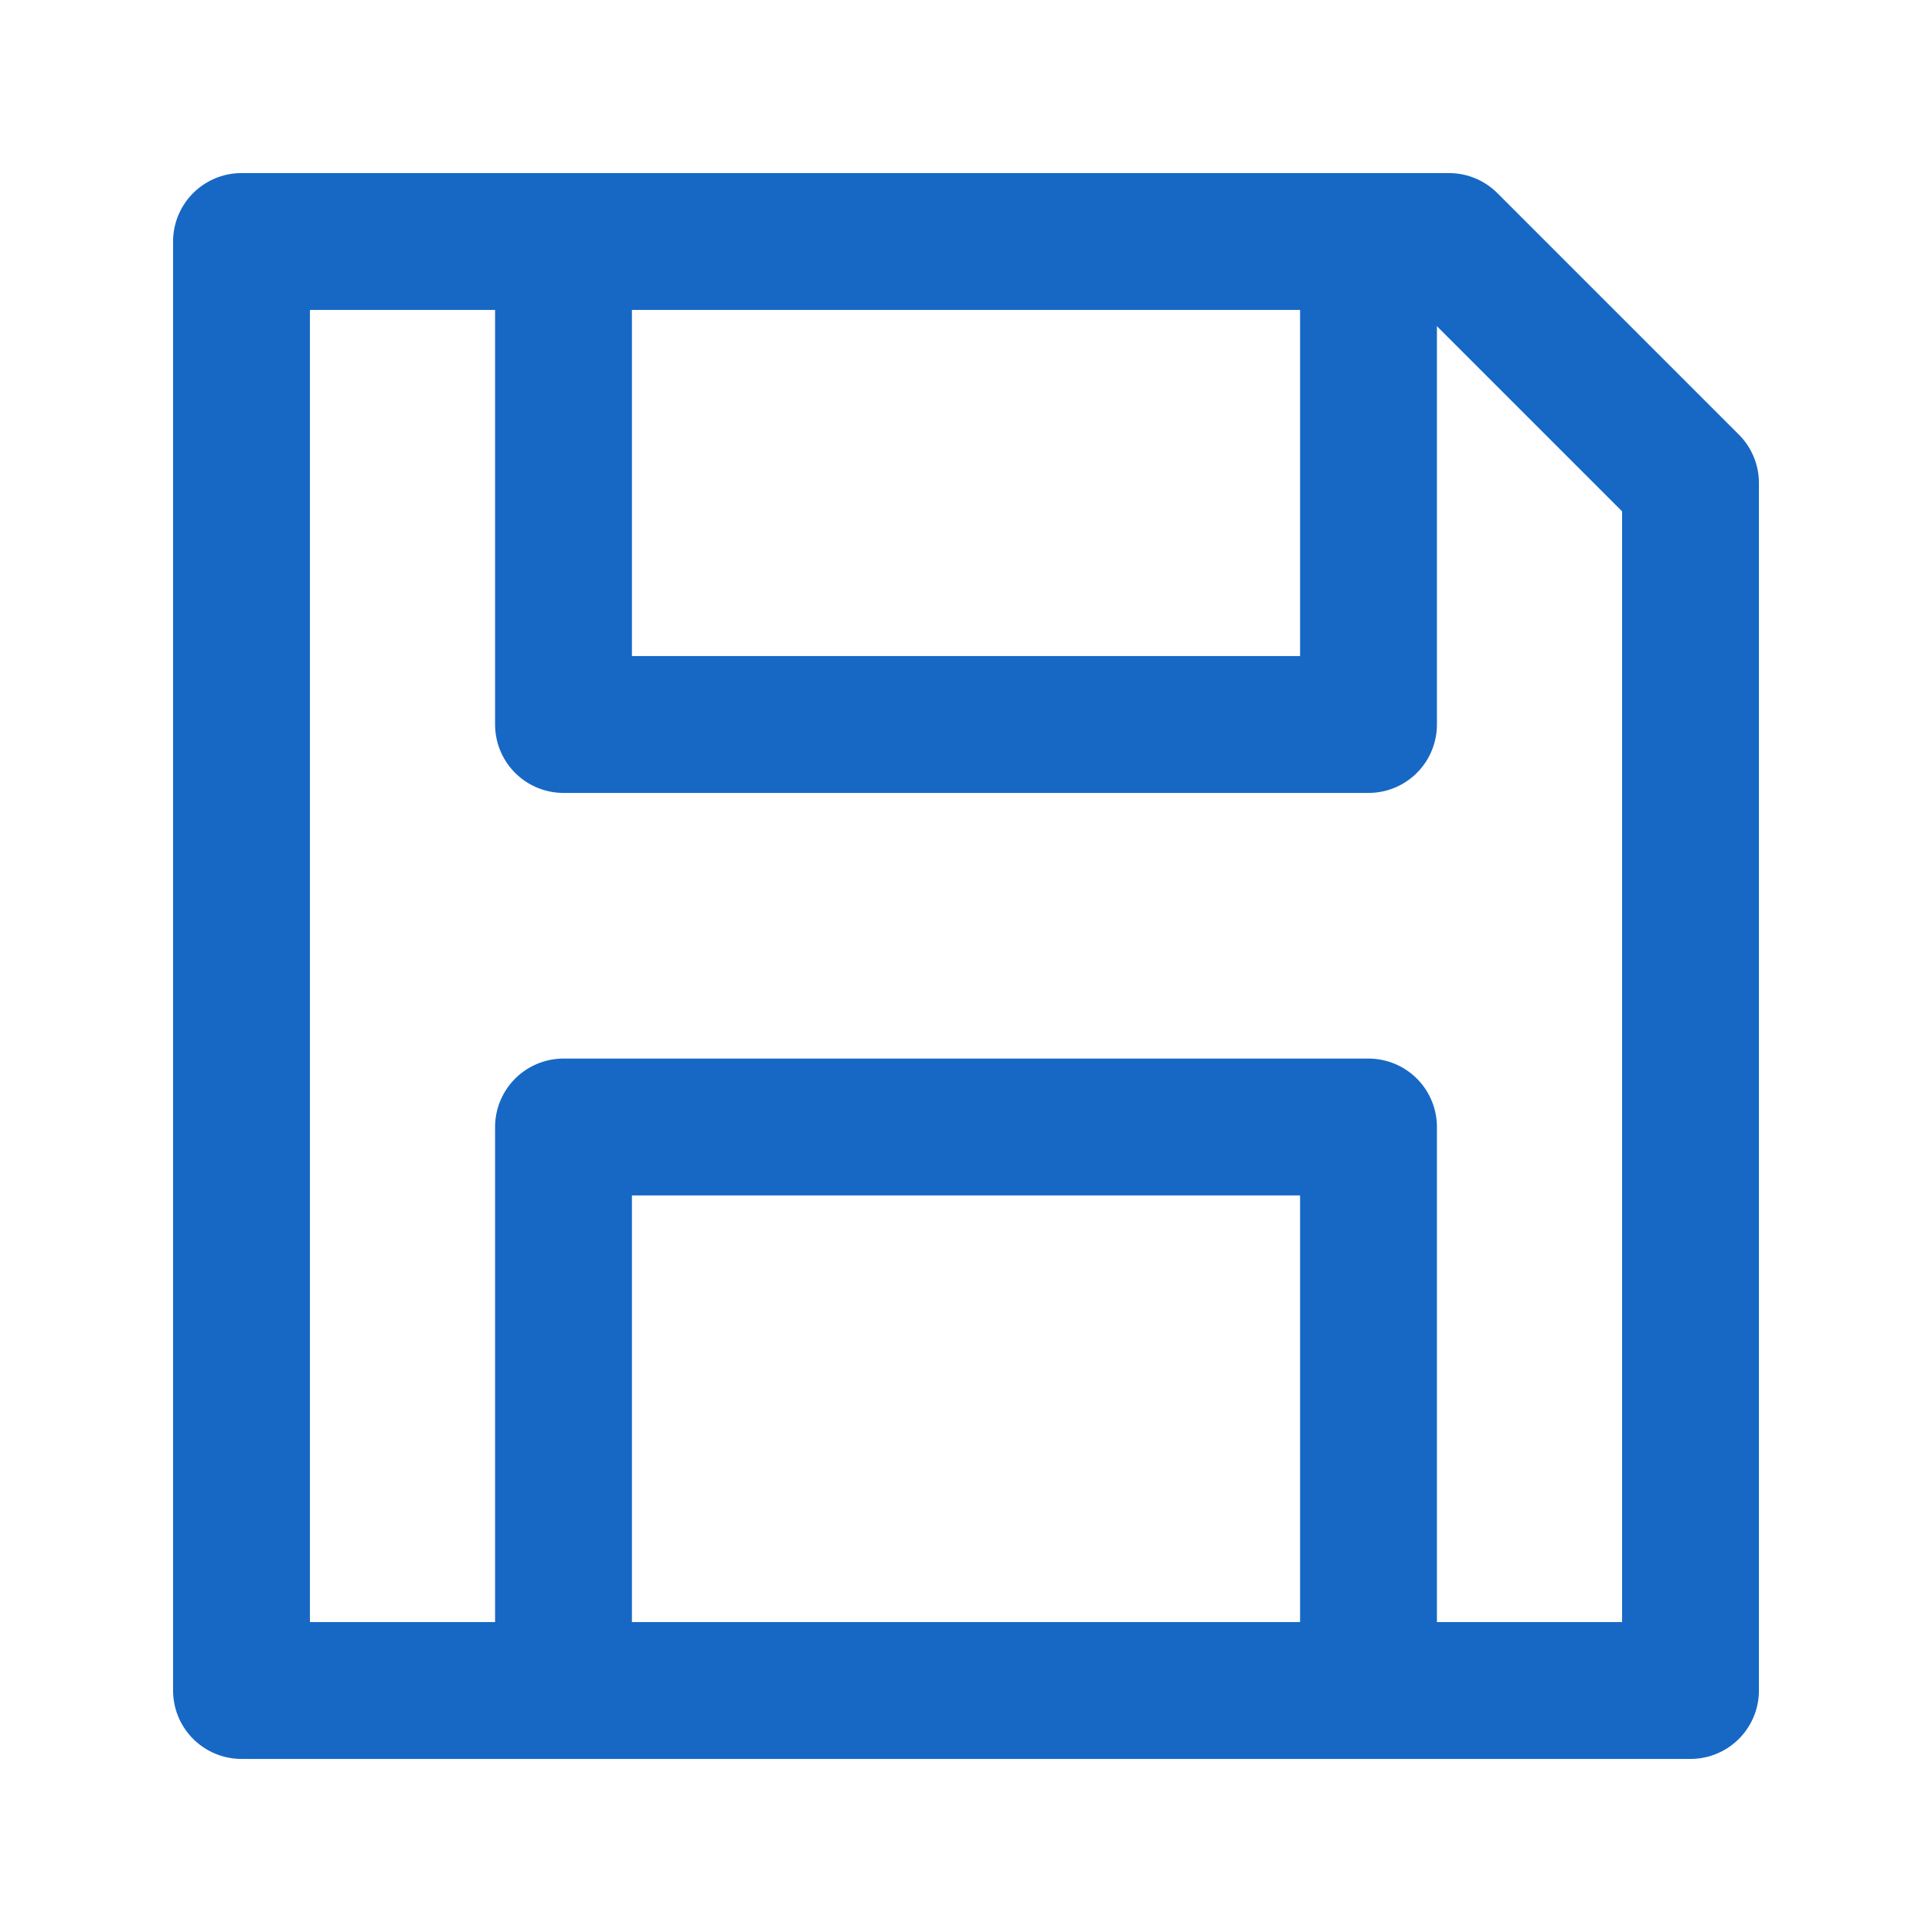
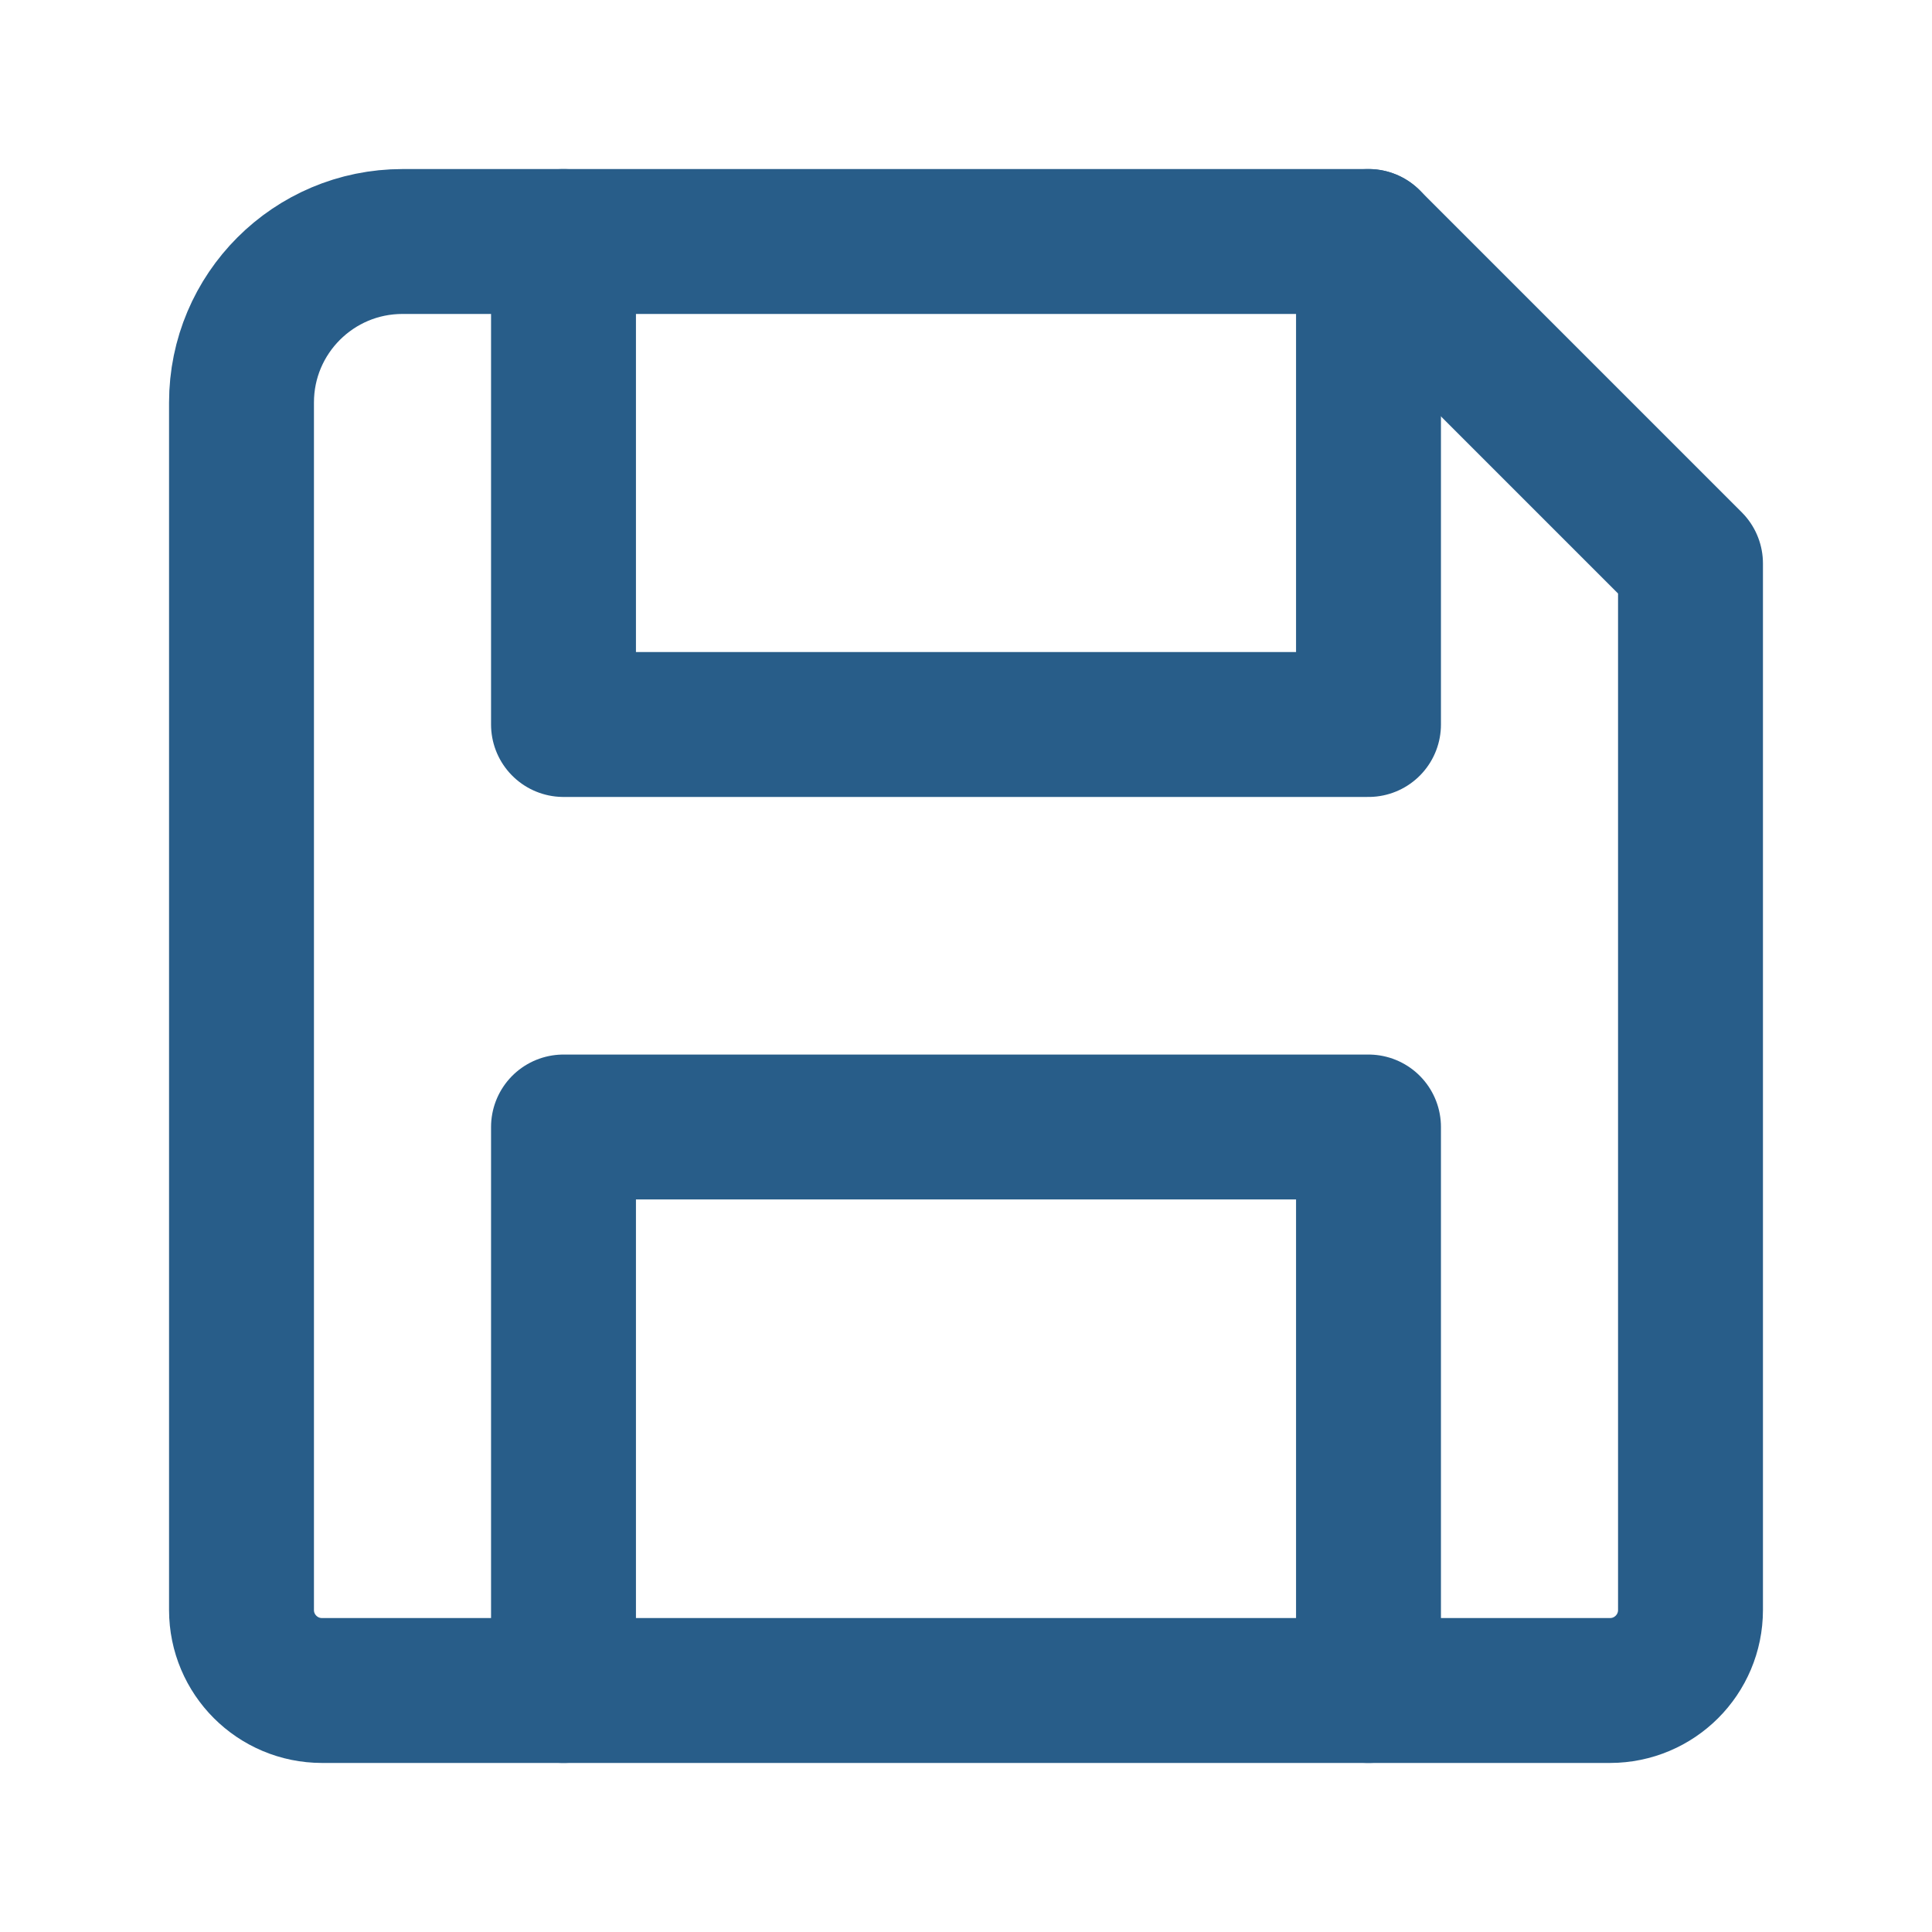
<svg xmlns="http://www.w3.org/2000/svg" viewBox="0 0 24 24">
-   <g fill="none" stroke="#1768c5" stroke-width="1.7" stroke-linecap="round" stroke-linejoin="round">
-     <path d="M3 3h15l3 3v15H3Z" />
+   <g fill="none" stroke="#285d89" stroke-width="1.8" stroke-linecap="round" stroke-linejoin="round">
+     <path d="M5 3h12l4 4v13a1 1 0 0 1-1 1H4a1 1 0 0 1-1-1V5a2 2 0 0 1 2-2Z" />
    <path d="M7 3v6h10V3M7 21v-7h10v7" />
  </g>
</svg>
